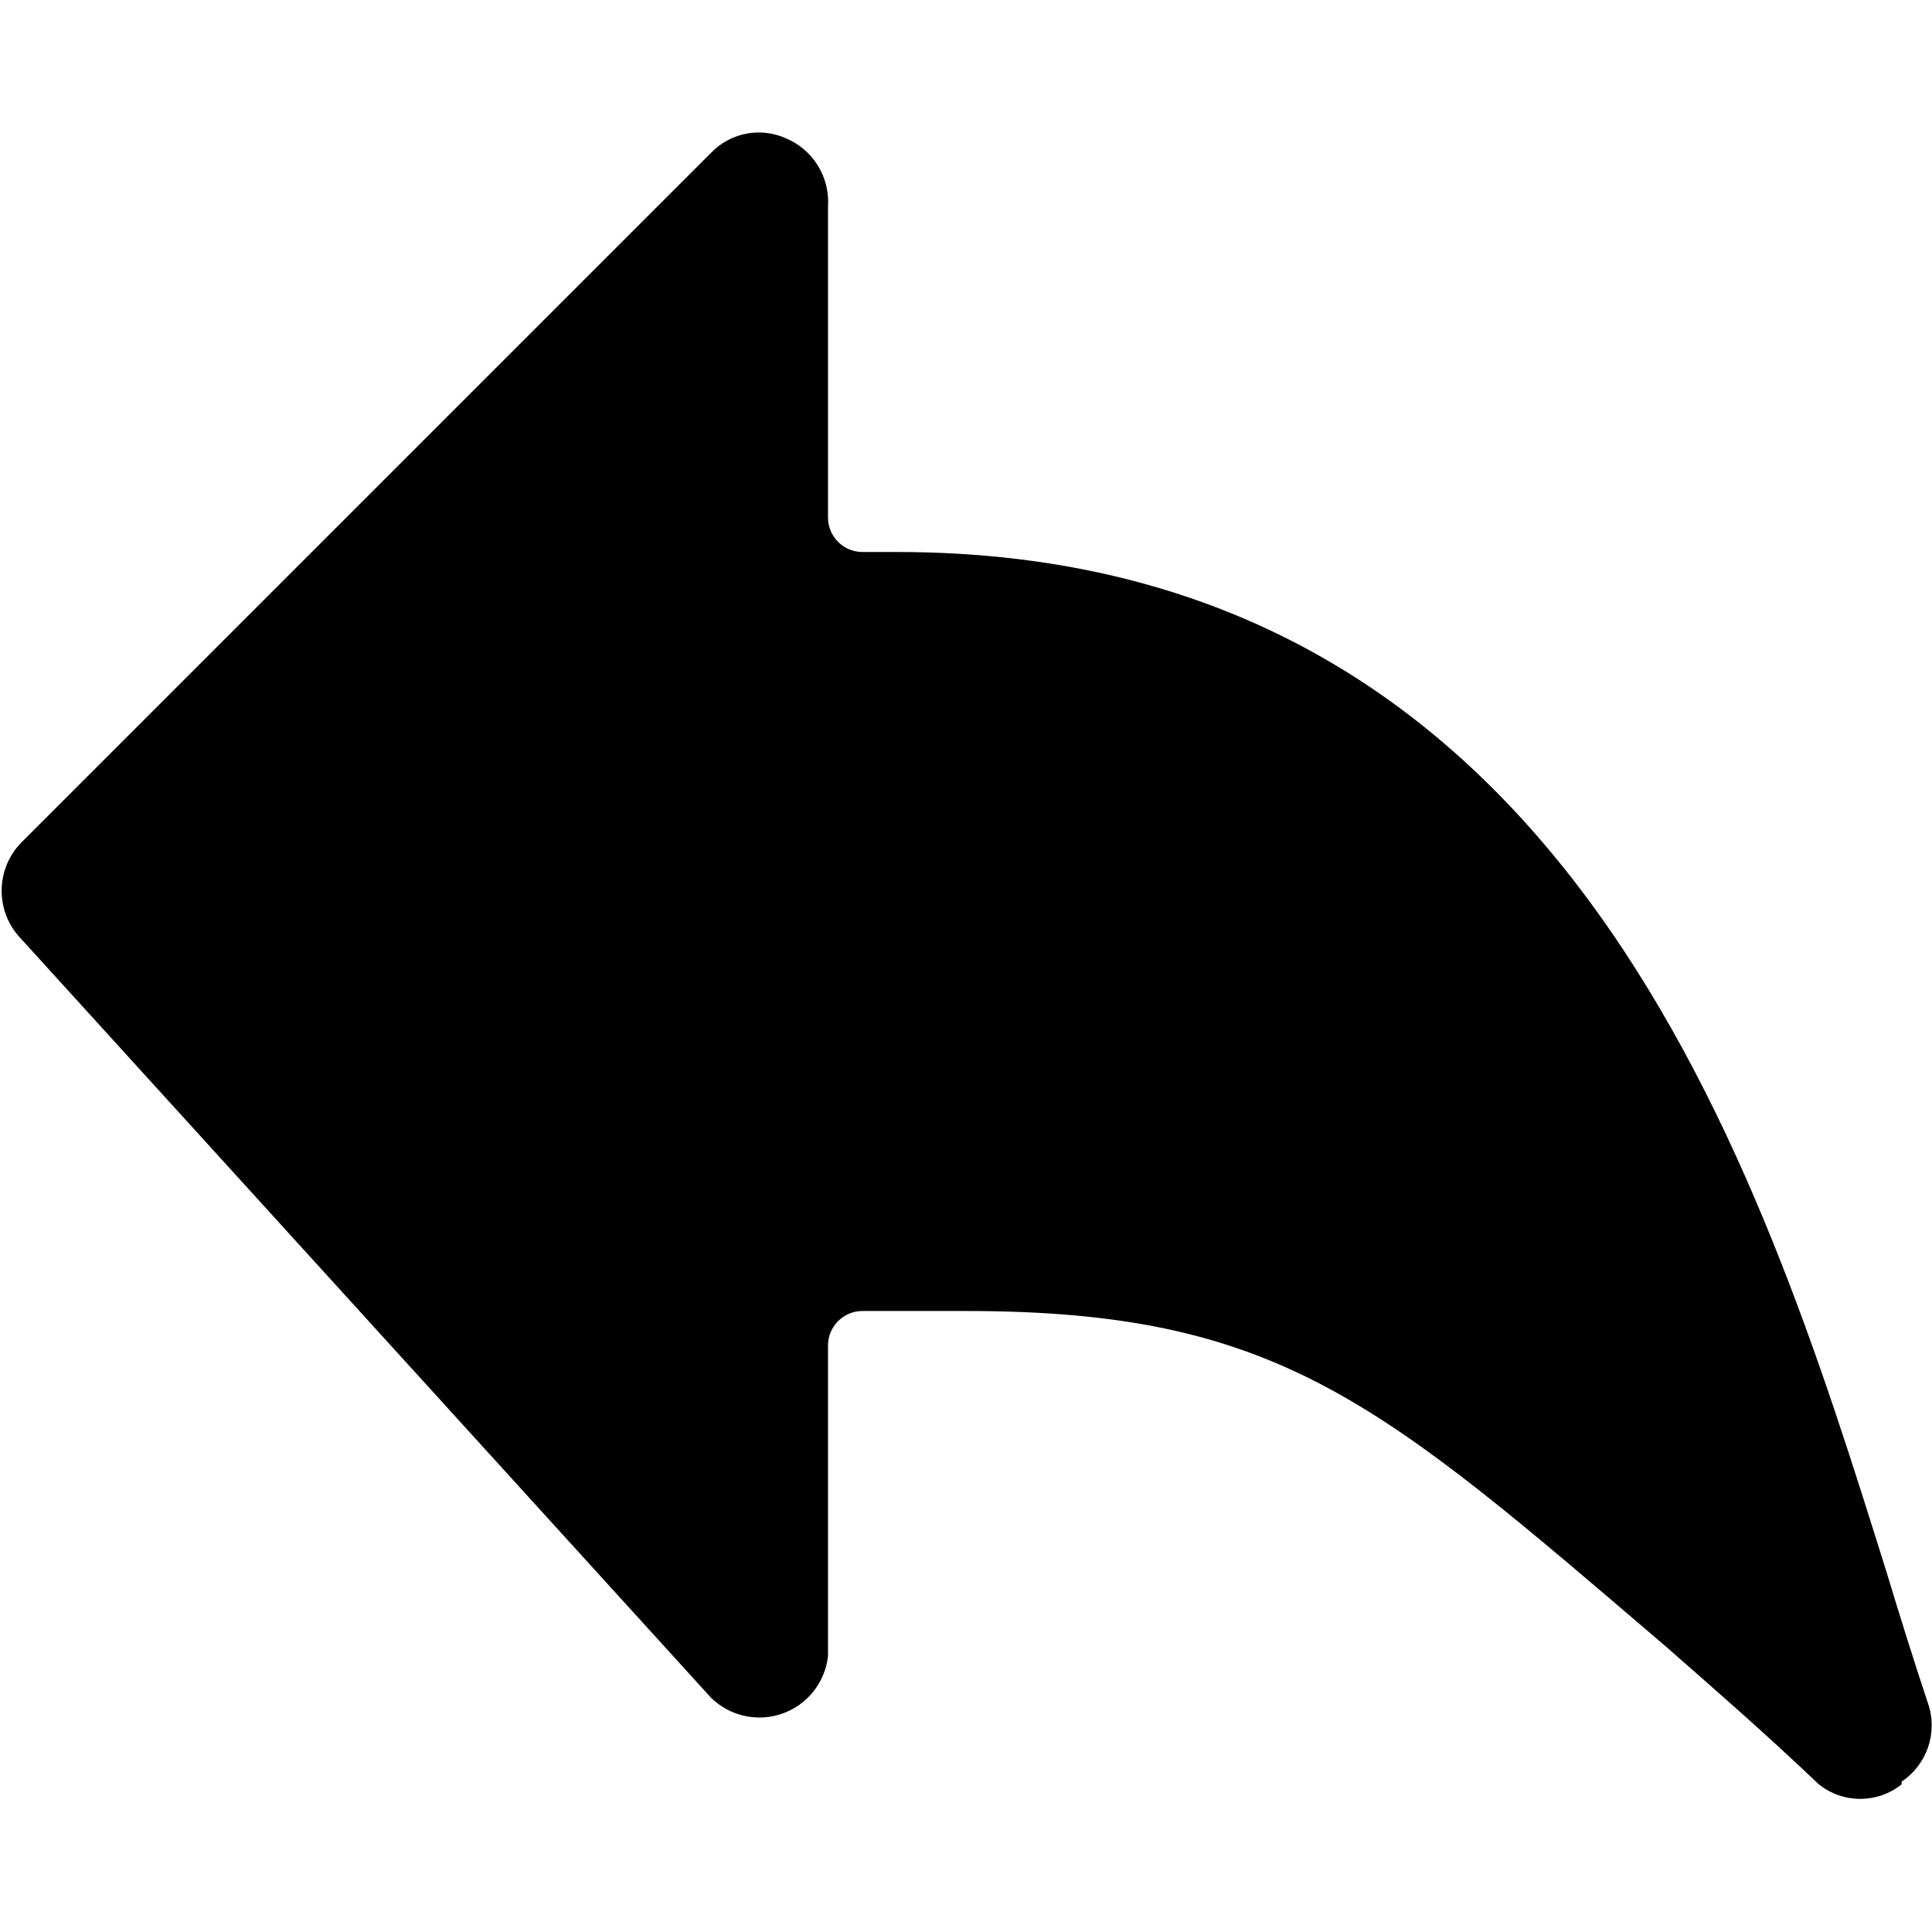
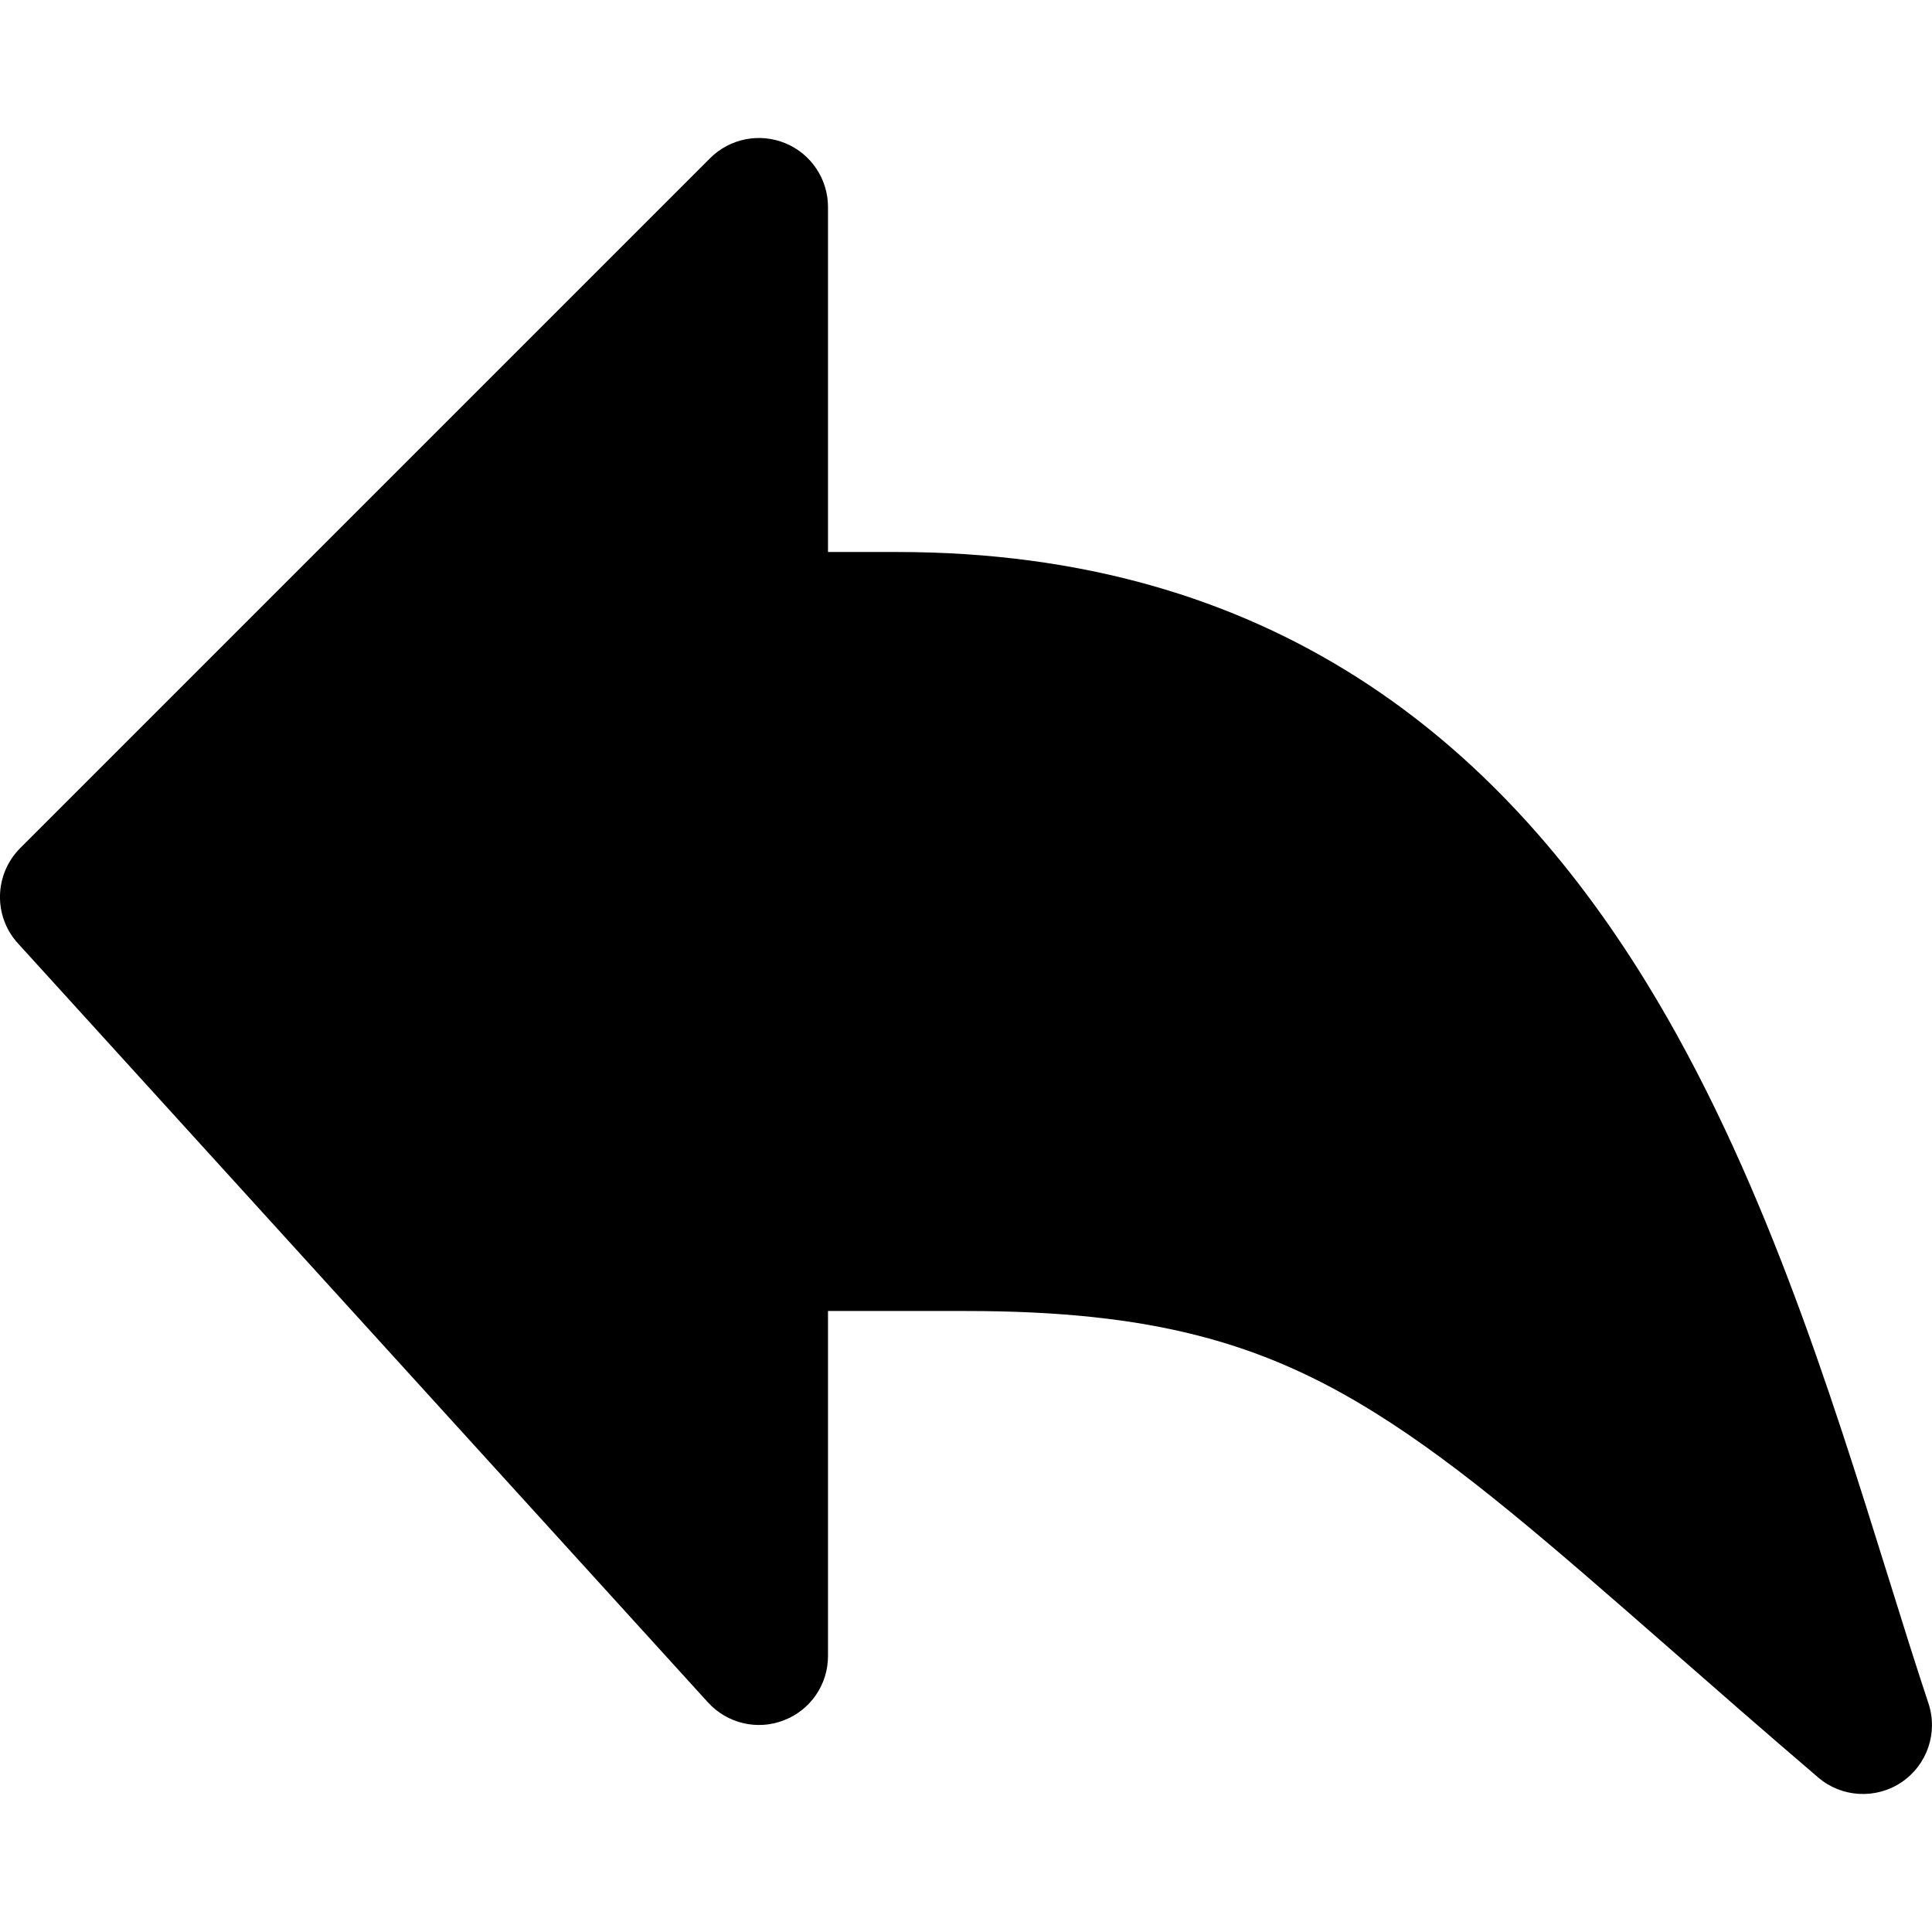
- <svg xmlns="http://www.w3.org/2000/svg" viewBox="0 0 48 48">
-   <g transform="matrix(3.428571,0,0,3.428571,0,0)">
-     <path d="M13.78,12.91a.49.49,0,0,0,.19-.57c-.1-.3-.2-.62-.3-.95C12.75,8.45,11.36,4,6.5,4H6.25A.25.25,0,0,1,6,3.75V1.5A.5.5,0,0,0,5.69,1a.48.48,0,0,0-.54.11l-5,5a.5.5,0,0,0,0,.69l5,5.5A.5.5,0,0,0,6,12V9.75a.25.25,0,0,1,.25-.25H7c2.27,0,3,.66,5.07,2.43.33.29.7.61,1.11,1a.48.48,0,0,0,.6,0Z" />
-   </g>
+ <svg xmlns="http://www.w3.org/2000/svg" viewBox="0 0 14 14">
+   <path fill-rule="evenodd" d="M6 1.5C6 1.298 5.878 1.115 5.691 1.038C5.505 0.961 5.289 1.003 5.146 1.146L0.146 6.146C-0.042 6.335 -0.05 6.639 0.13 6.836L5.13 12.336C5.269 12.489 5.488 12.541 5.68 12.466C5.873 12.392 6 12.207 6 12V9.5H7C8.356 9.5 9.155 9.733 9.963 10.237C10.596 10.631 11.227 11.183 12.113 11.958L12.113 11.958C12.43 12.236 12.78 12.542 13.175 12.88C13.345 13.026 13.593 13.04 13.779 12.915C13.966 12.789 14.045 12.555 13.974 12.342C13.879 12.056 13.782 11.746 13.68 11.418C13.264 10.085 12.761 8.469 11.926 7.113C10.858 5.378 9.214 4 6.5 4H6V1.5Z" clip-rule="evenodd" />
</svg>
